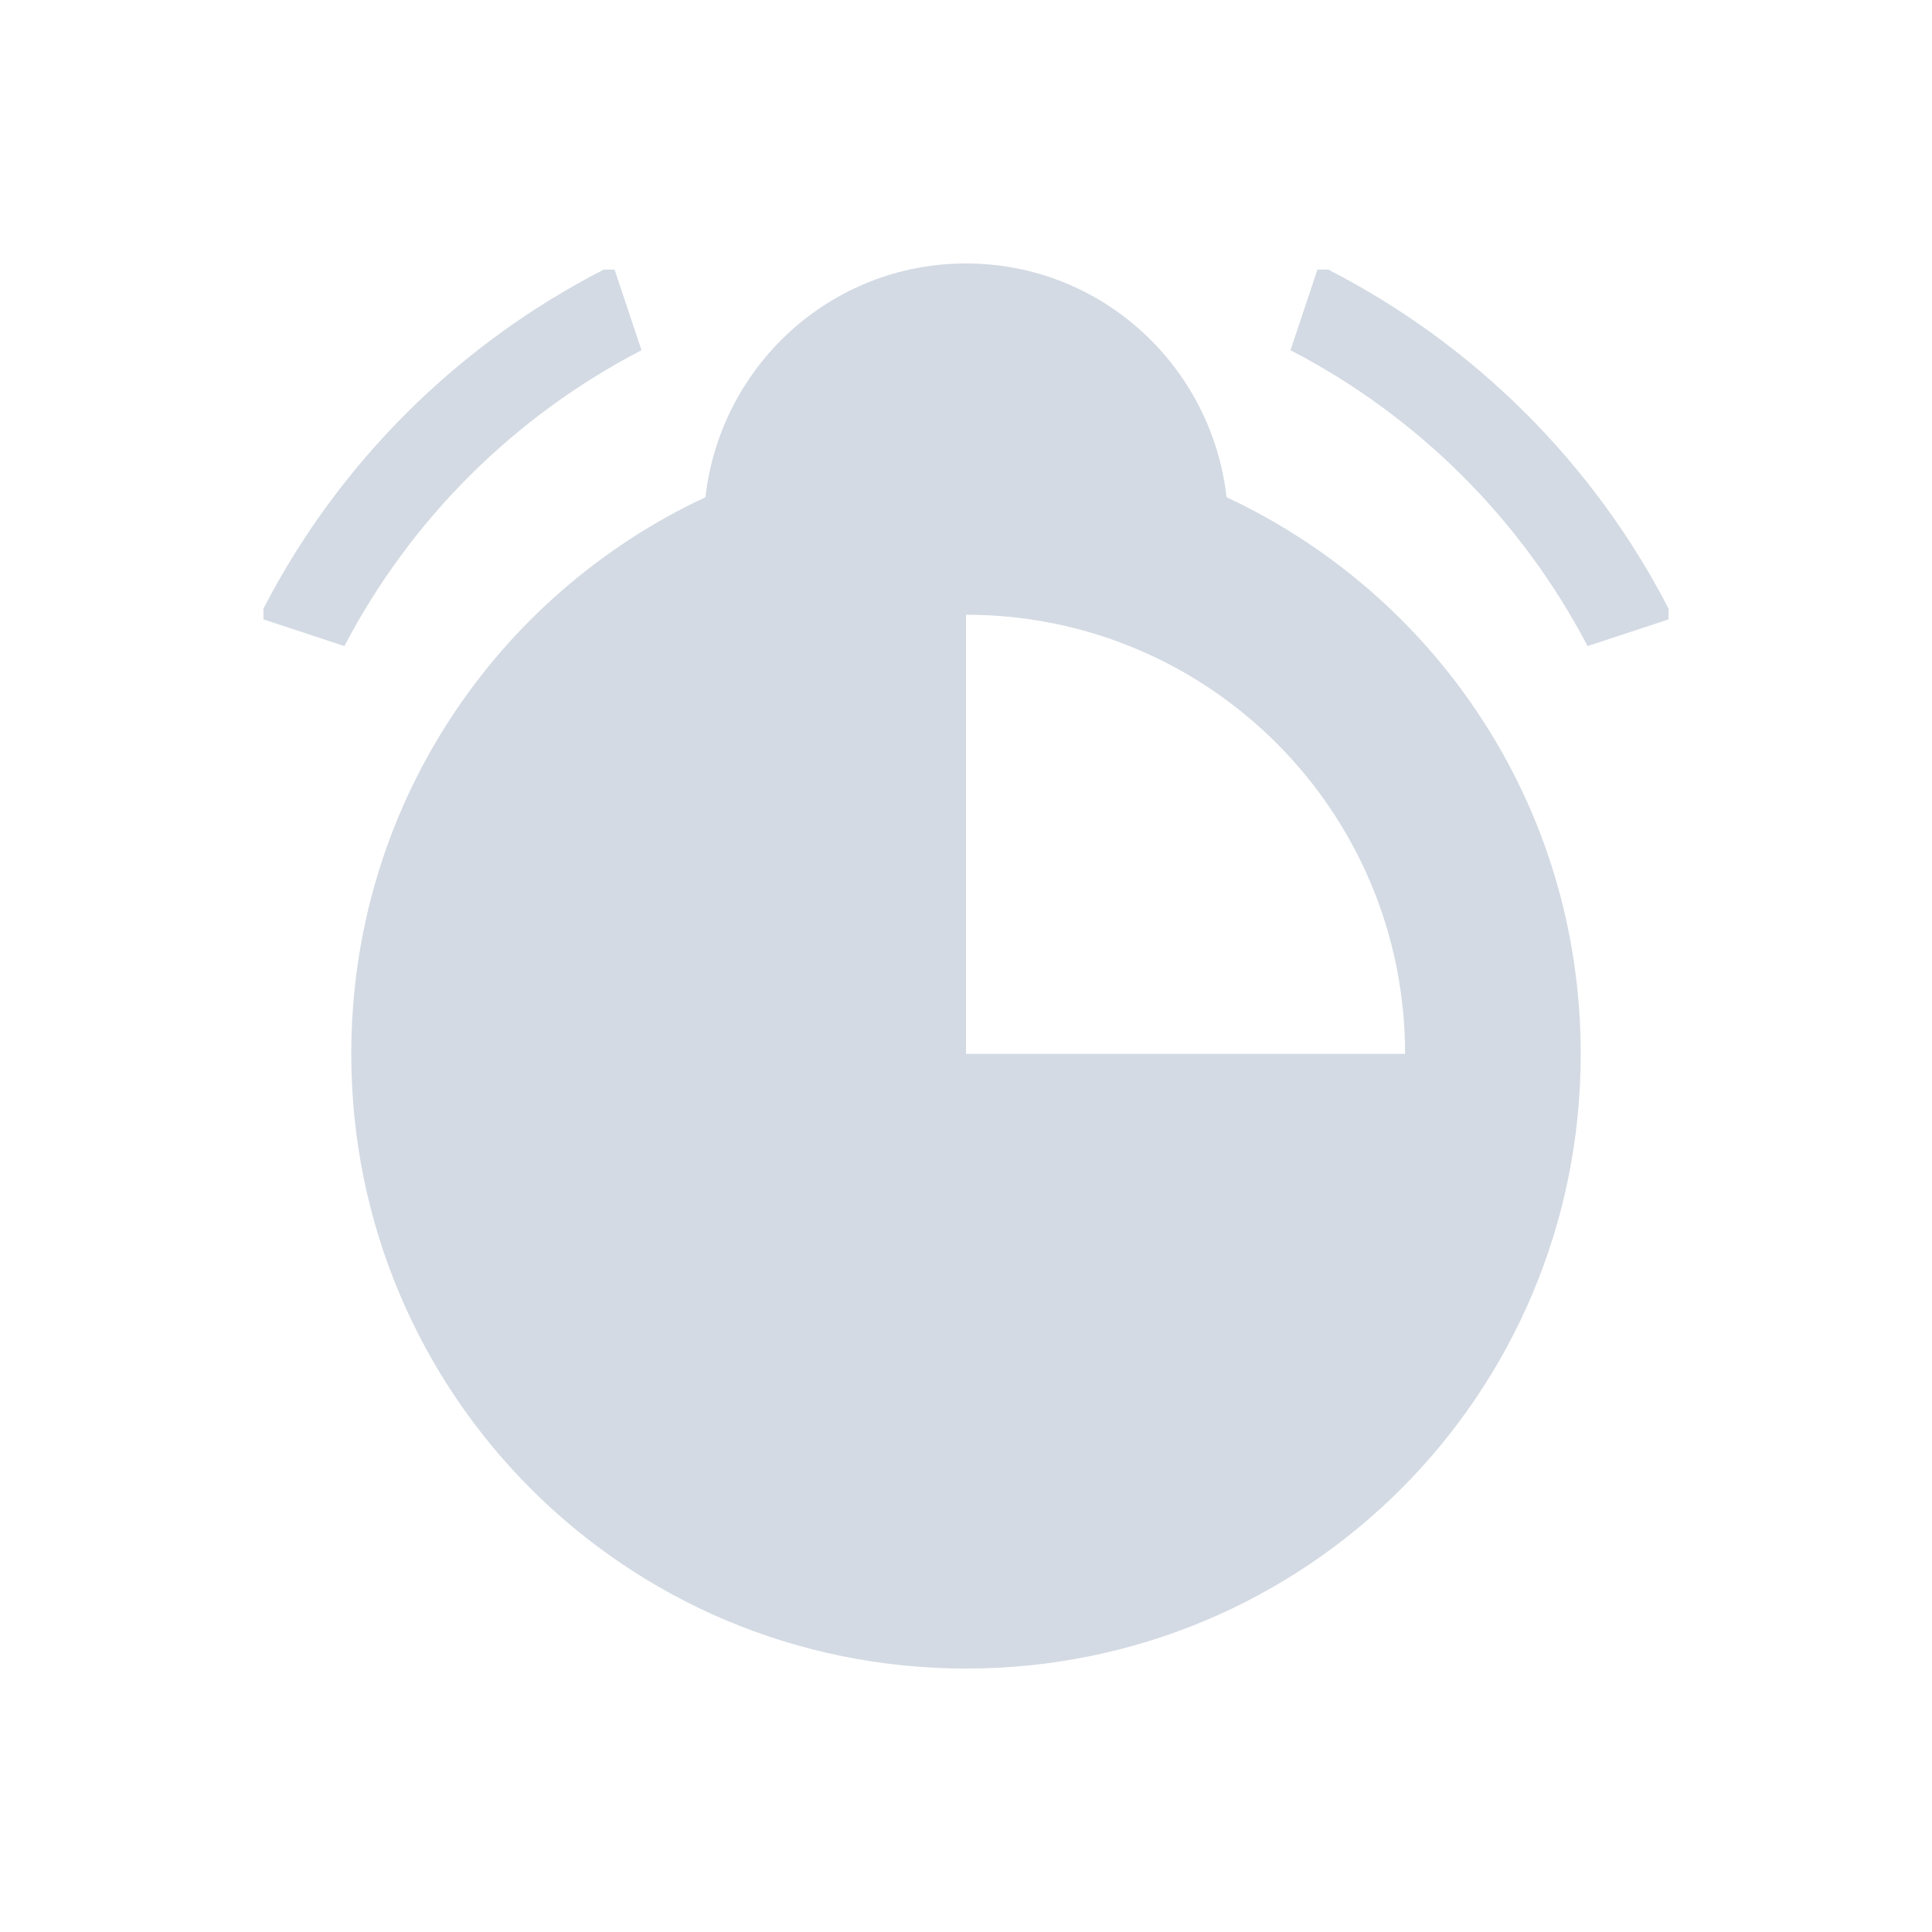
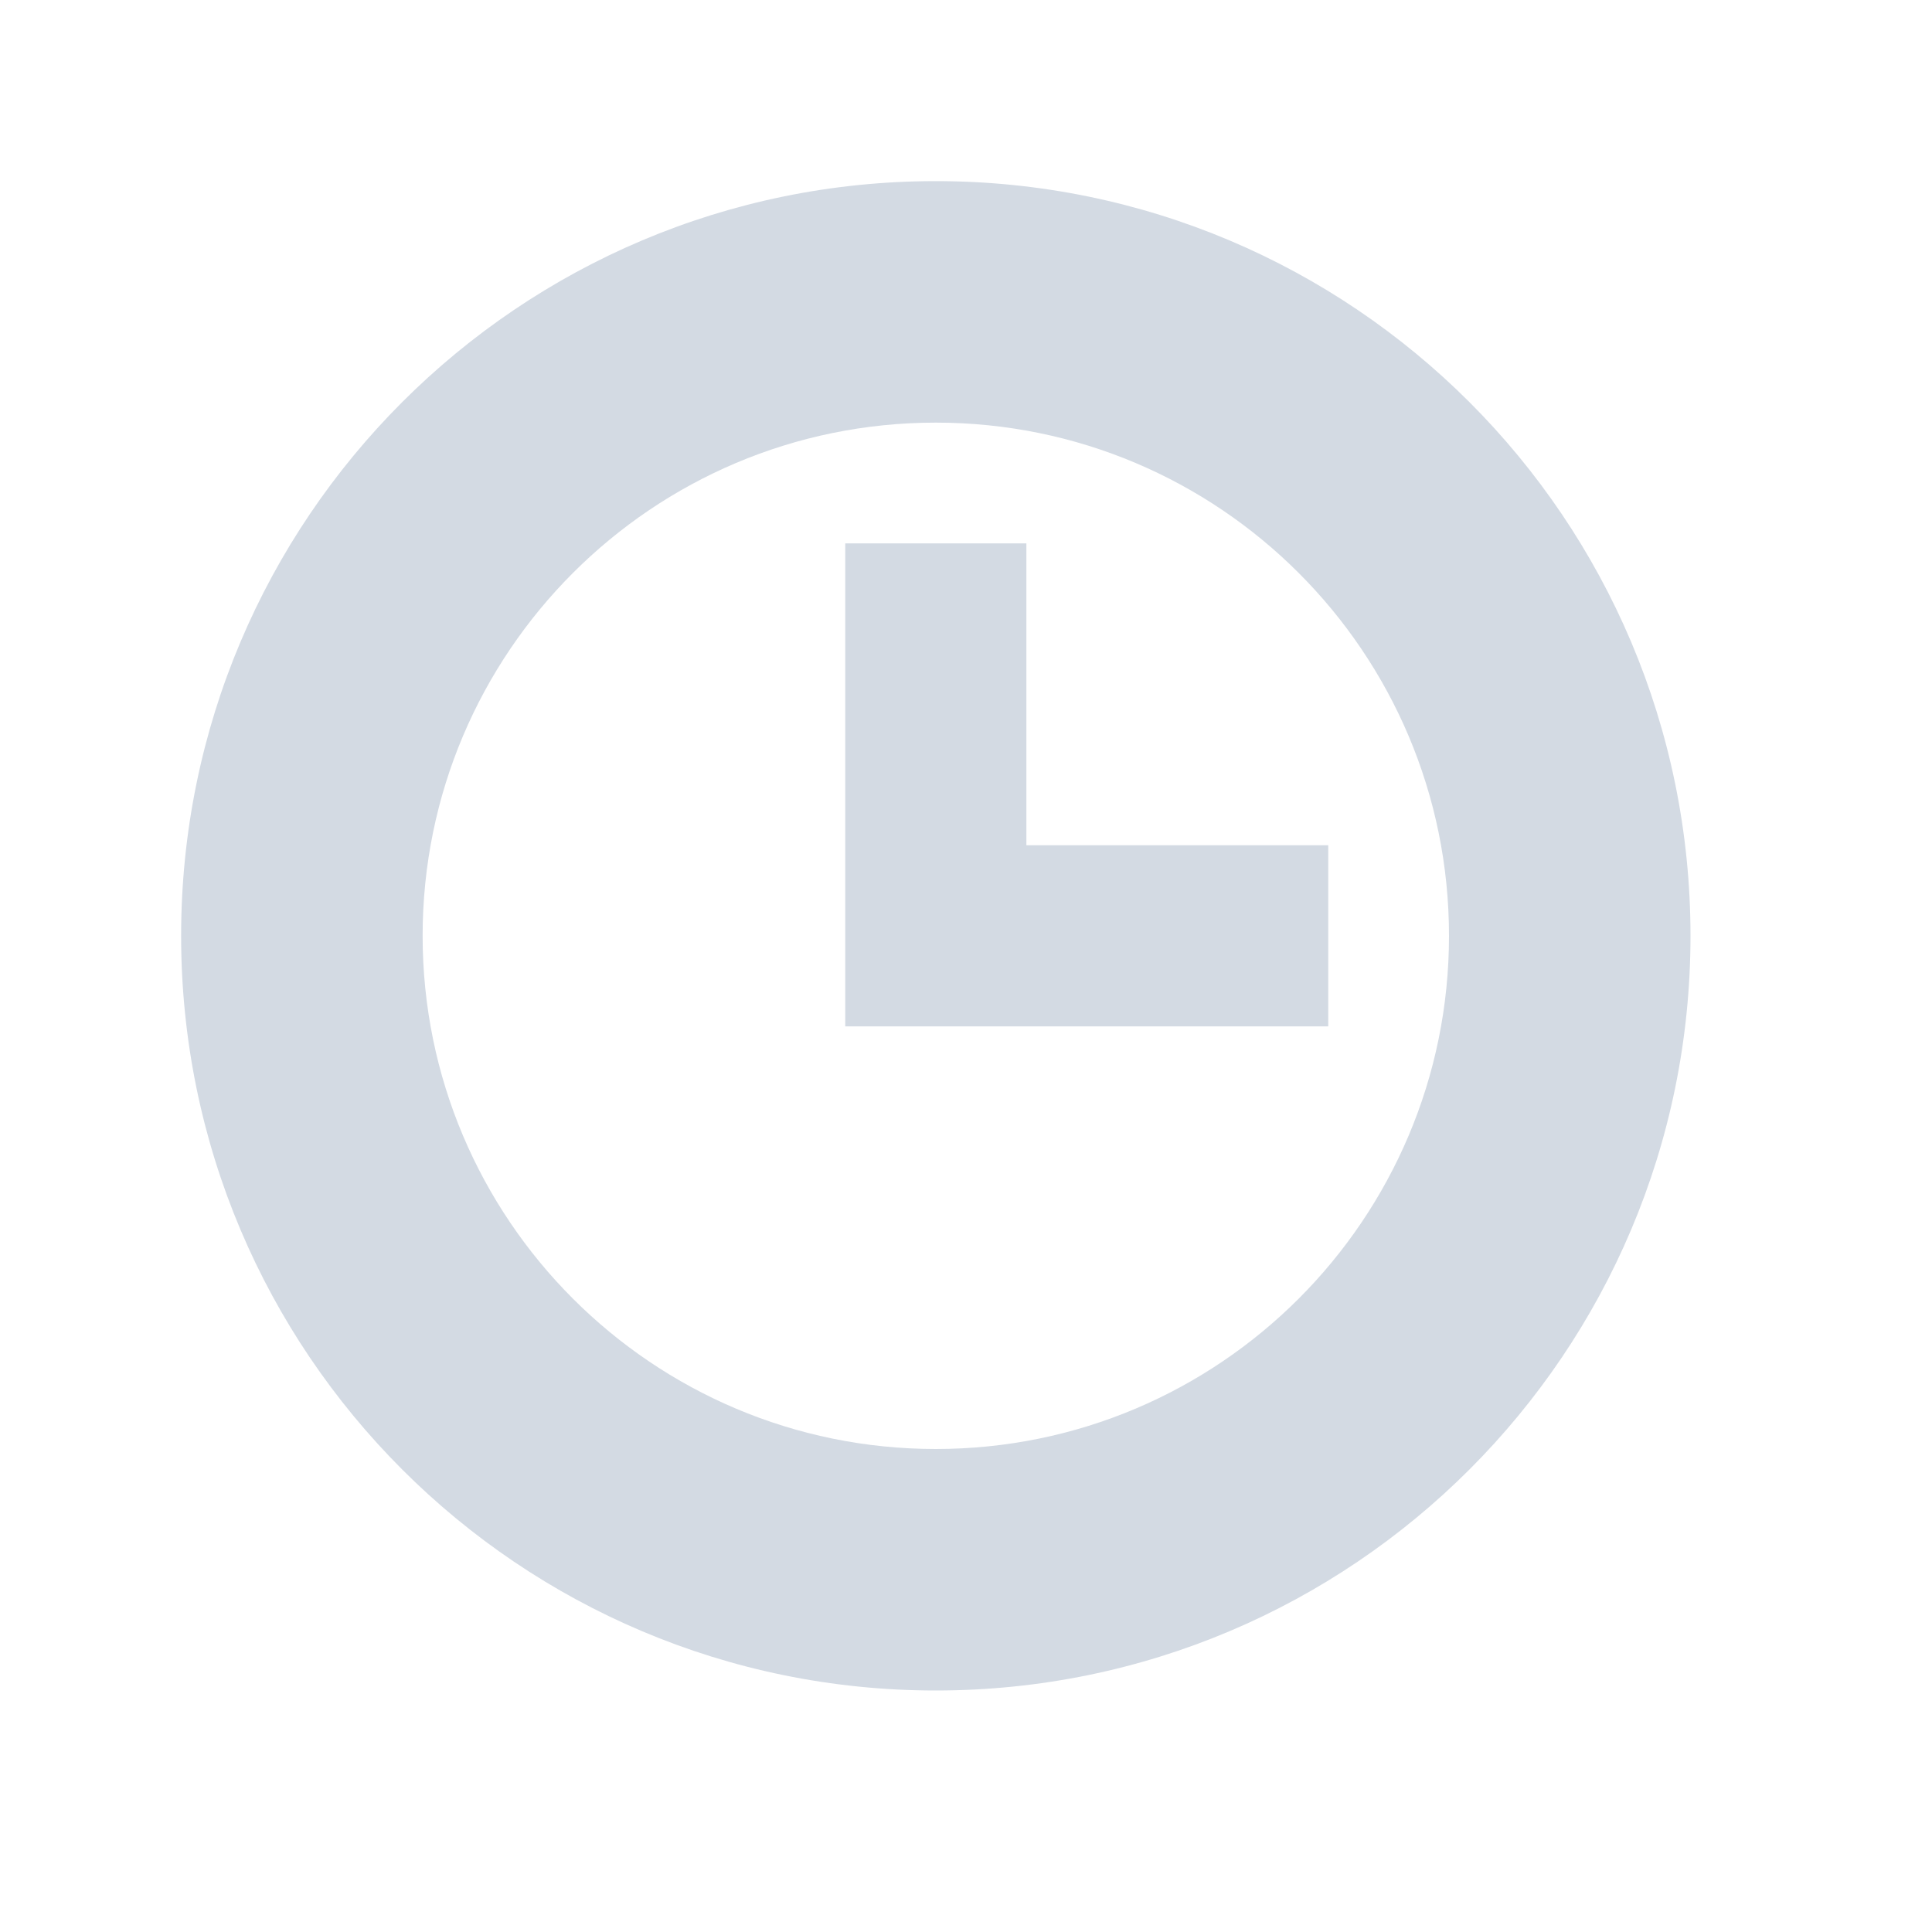
- <svg xmlns="http://www.w3.org/2000/svg" width="22" height="22" version="1.1" viewBox="0 0 22 22">
-   <g id="korgac" transform="translate(-1,-1)">
-     <rect width="22" height="22" x="1" y="1" style="fill:#d3dae3;fill-opacity:0" />
-     <path d="M 12,4 C 10.459,4 9.203,5.166 9.033,6.662 6.648,7.776 5,10.185 5,13 c 0,3.878 3.122,7 7,7 3.878,0 7,-3.122 7,-7 C 19,10.185 17.352,7.776 14.967,6.662 14.797,5.166 13.541,4 12,4 Z M 7.875,4.07 C 6.211,4.923 4.856,6.273 4,7.93 L 4,8.053 4.922,8.357 C 5.676,6.914 6.855,5.74 8.305,4.988 l -0.307,-0.918 -0.123,0 z m 8.127,0 -0.307,0.918 c 1.449,0.751 2.628,1.926 3.383,3.369 L 20,8.053 20,7.93 C 19.144,6.273 17.789,4.923 16.125,4.07 l -0.123,0 z M 12,8 c 2.77,0 5,2.241 5,5 l -5,0 0,-5 z" style="fill:#d3dae3" />
+ <svg xmlns="http://www.w3.org/2000/svg" width="32" height="32" version="1.1">
+   <g id="22-22-korgac">
+     <rect style="opacity:0.001" width="22" height="22" x="32" y="10" />
+     <path style="fill:#d3dae3" d="m 42.998,11.996 c -4.971,0 -9,4.029 -9,9 0,4.971 4.029,9 9,9 4.971,0 9,-4.029 9,-9 0,-4.971 -4.029,-9 -9,-9 z m 0,3 c 3.314,0 6,2.686 6,6 0,3.314 -2.686,6 -6,6 -3.314,0 -6,-2.686 -6,-6 0,-3.314 2.686,-6 6,-6 z M 42,16 v 4 2 h 2 4 v -2 h -4 v -4 z" />
+   </g>
+   <g id="korgac">
+     <rect style="opacity:0.001" width="32" height="32" x="0" y="0" />
+     <path style="fill:#d3dae3" d="M 15.5 3 C 8.596 3 3 8.596 3 15.5 C 3 22.404 8.596 28 15.5 28 C 22.404 28 28 22.404 28 15.5 C 28 8.596 22.404 3 15.5 3 z M 15.5 7 C 20.194 7 24 10.806 24 15.5 C 24 20.194 20.194 24 15.5 24 C 10.806 24 7 20.194 7 15.5 C 7 10.806 10.806 7 15.5 7 z M 14 9 L 14 14 L 14 17 L 17 17 L 22 17 L 22 14 L 17 14 L 17 9 L 14 9 z" />
  </g>
</svg>
